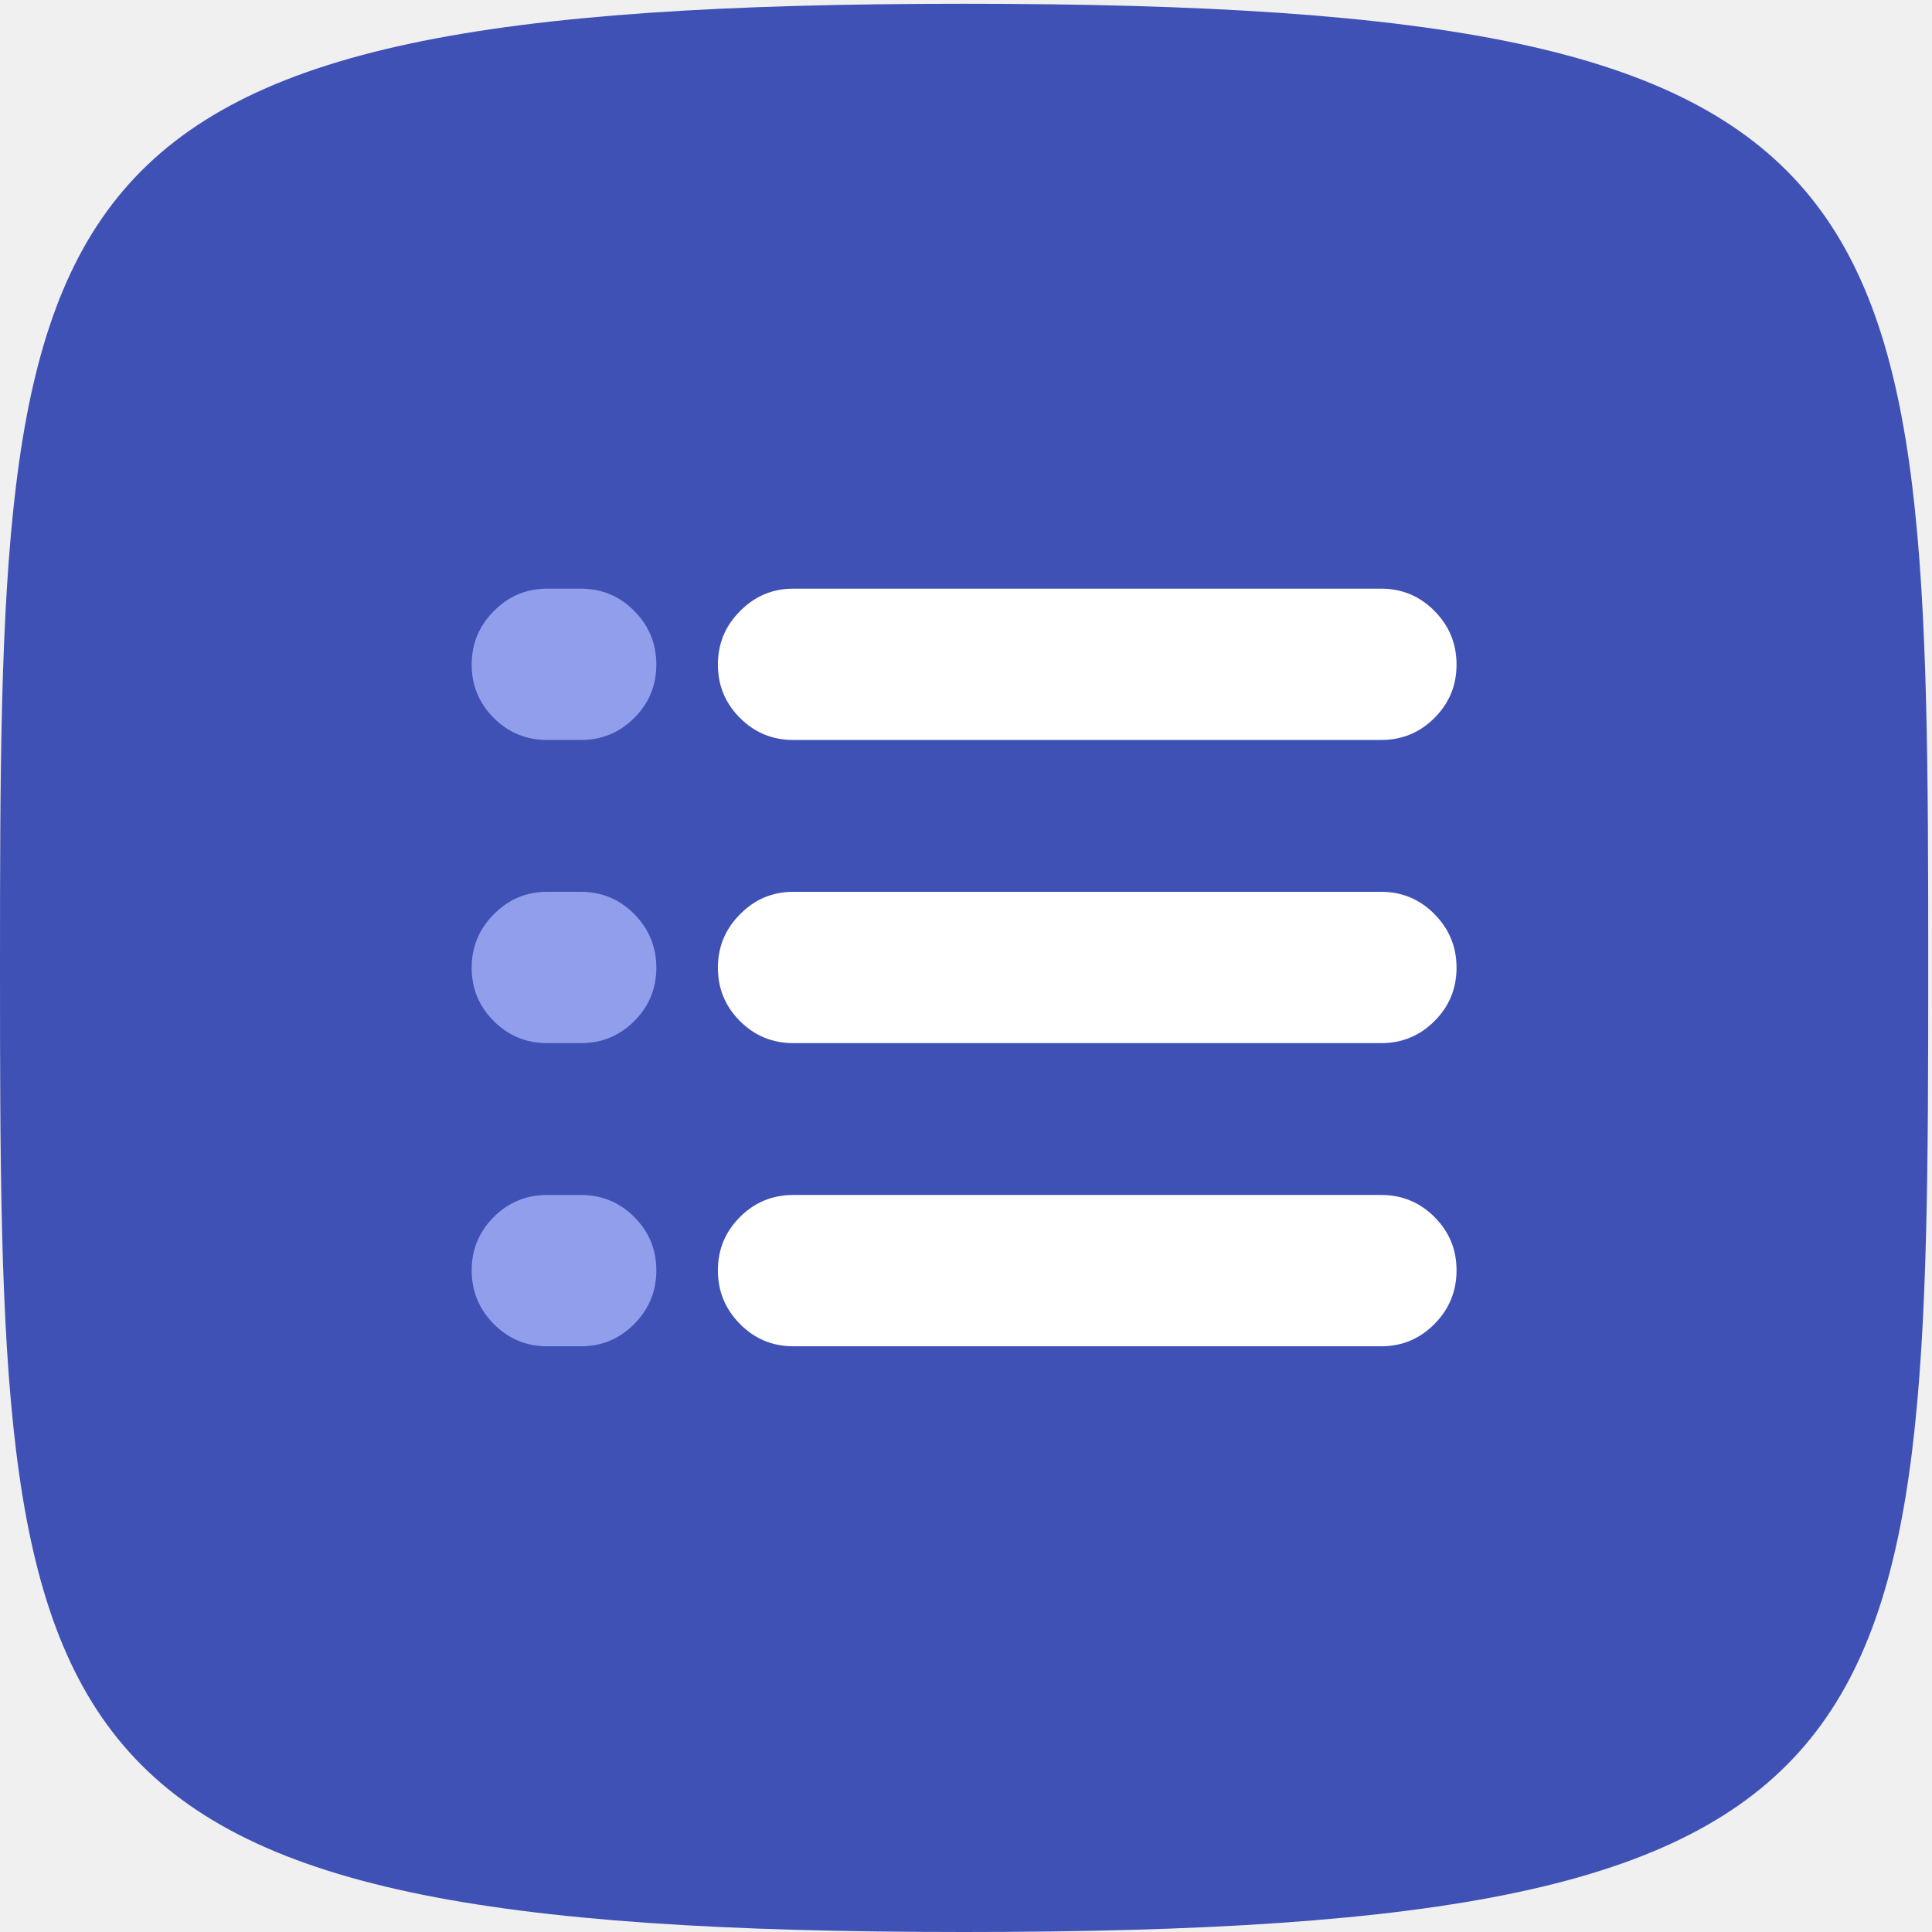
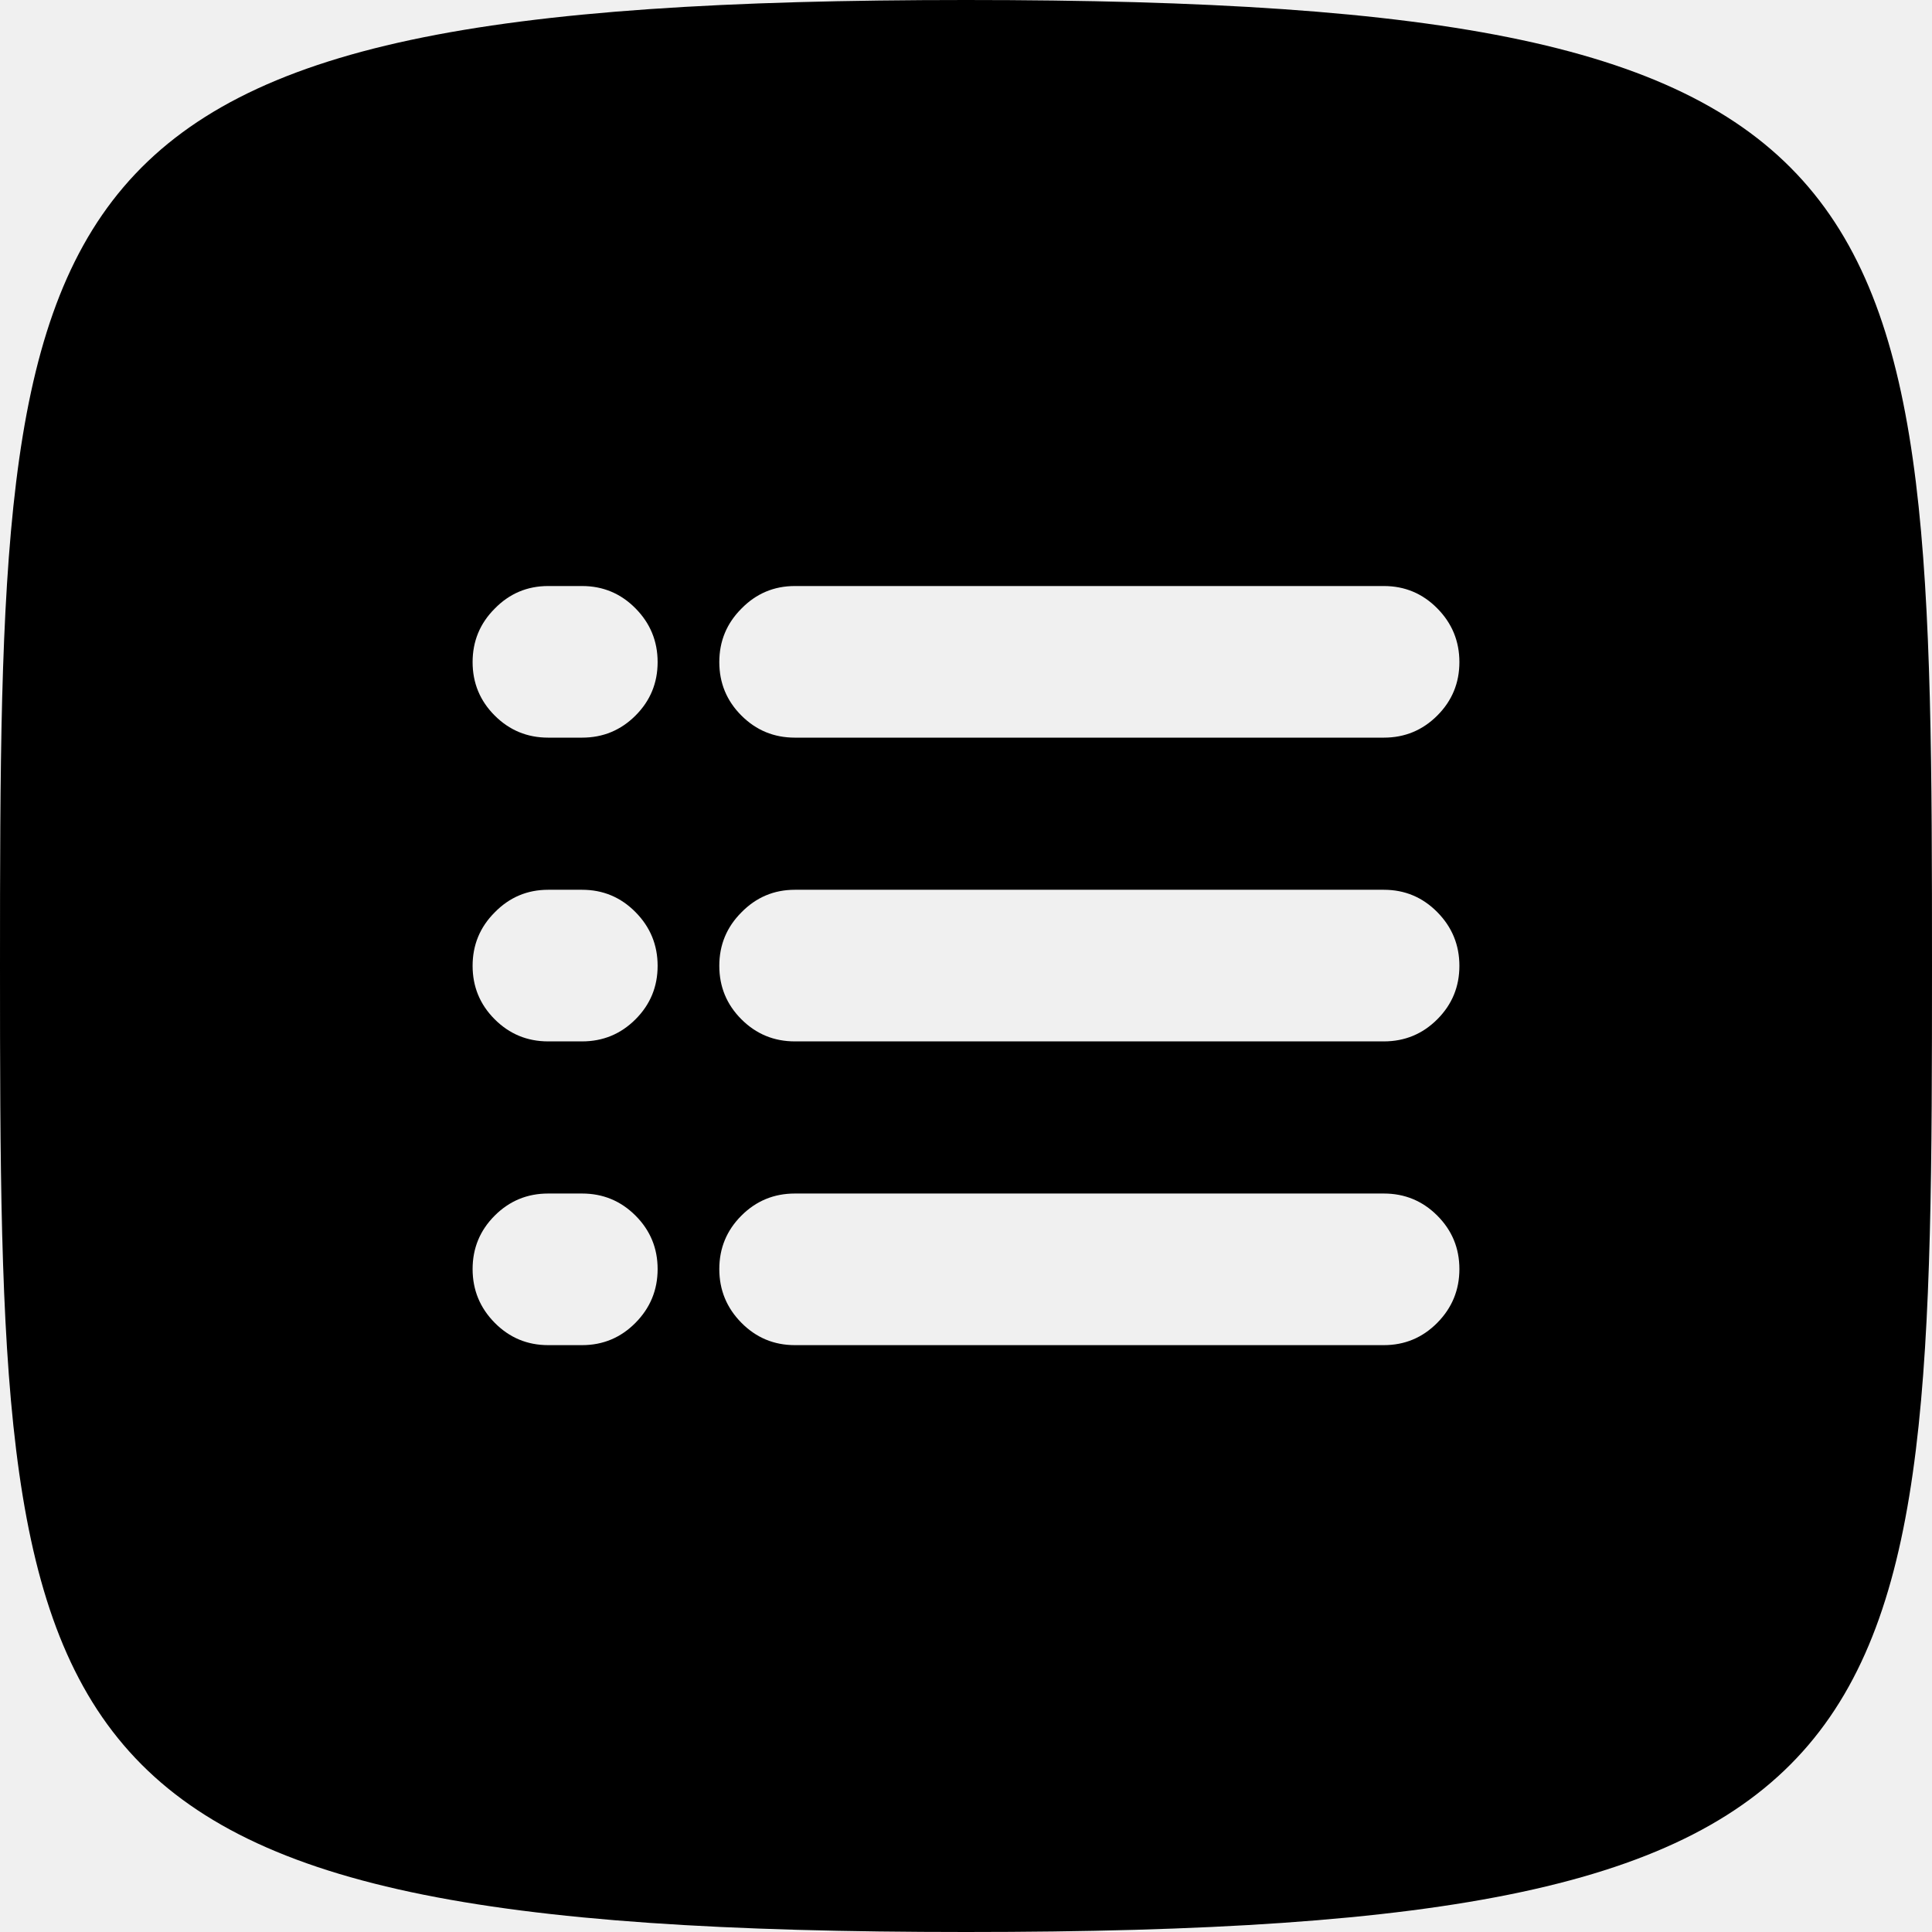
- <svg xmlns="http://www.w3.org/2000/svg" width="1024px" height="1024px" viewBox="0 0 1024 1024">
-   <defs />
-   <g id="Listit" stroke="none" stroke-width="1" fill="none" fill-rule="evenodd">
-     <path d="M0,513 C0,930.495 3.944,1024 511,1024 C1018.056,1024 1022,930.495 1022,513 C1022,95.505 1018.056,2 511,2 C3.944,2 0,95.505 0,513 Z" id="background" fill="#3F51B5" fill-rule="nonzero" />
-     <g id="icon" transform="translate(250, 312)">
-       <path d="M11.691,333.047 C3.897,340.841 0,350.266 0,361.322 C0,372.378 3.897,381.848 11.691,389.733 C19.484,397.617 28.909,401.559 39.966,401.559 L57.909,401.559 C68.966,401.559 78.391,397.617 86.184,389.733 C93.978,381.848 97.875,372.378 97.875,361.322 C97.875,350.266 93.978,340.841 86.184,333.047 C78.391,325.253 68.966,321.356 57.909,321.356 L39.966,321.356 C28.909,321.356 19.484,325.253 11.691,333.047 Z" id="Path" fill="#909EEB" />
-       <path d="M11.691,172.641 C3.897,180.434 0,189.859 0,200.916 C0,211.972 3.897,221.397 11.691,229.191 C19.484,236.984 28.909,240.881 39.966,240.881 L57.909,240.881 C68.966,240.881 78.391,236.984 86.184,229.191 C93.978,221.397 97.875,211.972 97.875,200.916 C97.875,189.859 93.978,180.389 86.184,172.505 C78.391,164.62 68.966,160.678 57.909,160.678 L39.966,160.678 C28.909,160.678 19.484,164.666 11.691,172.641 Z" id="Path" fill="#909EEB" />
-       <path d="M11.691,11.963 C3.897,19.756 0,29.181 0,40.237 C0,51.294 3.897,60.719 11.691,68.513 C19.484,76.306 28.909,80.203 39.966,80.203 L57.909,80.203 C68.966,80.203 78.391,76.306 86.184,68.513 C93.978,60.719 97.875,51.294 97.875,40.237 C97.875,29.181 93.978,19.711 86.184,11.827 C78.391,3.942 68.966,0 57.909,0 L39.966,0 C28.909,0 19.484,3.987 11.691,11.963 Z" id="Path" fill="#909EEB" />
-       <path d="M142.191,333.047 C134.397,340.841 130.5,350.266 130.5,361.322 C130.5,372.378 134.397,381.848 142.191,389.733 C149.984,397.617 159.409,401.559 170.466,401.559 L482.034,401.559 C493.091,401.559 502.516,397.617 510.309,389.733 C518.103,381.848 522,372.378 522,361.322 C522,350.266 518.103,340.841 510.309,333.047 C502.516,325.253 493.091,321.356 482.034,321.356 L170.466,321.356 C159.409,321.356 149.984,325.253 142.191,333.047 Z" id="Path" fill="#FFFFFF" />
-       <path d="M142.191,172.641 C134.397,180.434 130.5,189.859 130.5,200.916 C130.5,211.972 134.397,221.397 142.191,229.191 C149.984,236.984 159.409,240.881 170.466,240.881 L482.034,240.881 C493.091,240.881 502.516,236.984 510.309,229.191 C518.103,221.397 522,211.972 522,200.916 C522,189.859 518.103,180.389 510.309,172.505 C502.516,164.62 493.091,160.678 482.034,160.678 L170.466,160.678 C159.409,160.678 149.984,164.666 142.191,172.641 Z" id="Path" fill="#FFFFFF" />
-       <path d="M142.191,11.963 C134.397,19.756 130.5,29.181 130.5,40.237 C130.5,51.294 134.397,60.719 142.191,68.513 C149.984,76.306 159.409,80.203 170.466,80.203 L482.034,80.203 C493.091,80.203 502.516,76.306 510.309,68.513 C518.103,60.719 522,51.294 522,40.237 C522,29.181 518.103,19.711 510.309,11.827 C502.516,3.942 493.091,0 482.034,0 L170.466,0 C159.409,0 149.984,3.987 142.191,11.963 Z" id="Path" fill="#FFFFFF" />
-     </g>
-   </g>
+ <svg xmlns="http://www.w3.org/2000/svg" viewBox="0 0 1022 1022">
+   <path d="M511,0 C1018.056,0 1022,93.505 1022,511 C1022,928.495 1018.056,1022 511,1022 C3.944,1022 0,928.495 0,511 C0,93.505 3.944,0 511,0 Z M307.909,631.356 L289.966,631.356 C278.909,631.356 269.484,635.253 261.691,643.047 C253.897,650.841 250,660.266 250,671.322 C250,682.378 253.897,691.848 261.691,699.733 C269.484,707.617 278.909,711.559 289.966,711.559 L307.909,711.559 C318.966,711.559 328.391,707.617 336.184,699.733 C343.978,691.848 347.875,682.378 347.875,671.322 C347.875,660.266 343.978,650.841 336.184,643.047 C328.391,635.253 318.966,631.356 307.909,631.356 Z M732.034,631.356 L420.466,631.356 C409.409,631.356 399.984,635.253 392.191,643.047 C384.397,650.841 380.5,660.266 380.5,671.322 C380.5,682.378 384.397,691.848 392.191,699.733 C399.984,707.617 409.409,711.559 420.466,711.559 L732.034,711.559 C743.091,711.559 752.516,707.617 760.309,699.733 C768.103,691.848 772,682.378 772,671.322 C772,660.266 768.103,650.841 760.309,643.047 C752.516,635.253 743.091,631.356 732.034,631.356 Z M307.909,470.678 L289.966,470.678 C278.909,470.678 269.484,474.666 261.691,482.641 C253.897,490.434 250,499.859 250,510.916 C250,521.972 253.897,531.397 261.691,539.191 C269.484,546.984 278.909,550.881 289.966,550.881 L307.909,550.881 C318.966,550.881 328.391,546.984 336.184,539.191 C343.978,531.397 347.875,521.972 347.875,510.916 C347.875,499.859 343.978,490.389 336.184,482.505 C328.391,474.62 318.966,470.678 307.909,470.678 Z M732.034,470.678 L420.466,470.678 C409.409,470.678 399.984,474.666 392.191,482.641 C384.397,490.434 380.5,499.859 380.5,510.916 C380.5,521.972 384.397,531.397 392.191,539.191 C399.984,546.984 409.409,550.881 420.466,550.881 L732.034,550.881 C743.091,550.881 752.516,546.984 760.309,539.191 C768.103,531.397 772,521.972 772,510.916 C772,499.859 768.103,490.389 760.309,482.505 C752.516,474.62 743.091,470.678 732.034,470.678 Z M307.909,310 L289.966,310 C278.909,310 269.484,313.987 261.691,321.962 C253.897,329.756 250,339.181 250,350.238 C250,361.294 253.897,370.719 261.691,378.512 C269.484,386.306 278.909,390.203 289.966,390.203 L307.909,390.203 C318.966,390.203 328.391,386.306 336.184,378.512 C343.978,370.719 347.875,361.294 347.875,350.238 C347.875,339.181 343.978,329.711 336.184,321.827 C328.391,313.942 318.966,310 307.909,310 Z M732.034,310 L420.466,310 C409.409,310 399.984,313.987 392.191,321.962 C384.397,329.756 380.5,339.181 380.5,350.238 C380.5,361.294 384.397,370.719 392.191,378.512 C399.984,386.306 409.409,390.203 420.466,390.203 L732.034,390.203 C743.091,390.203 752.516,386.306 760.309,378.512 C768.103,370.719 772,361.294 772,350.238 C772,339.181 768.103,329.711 760.309,321.827 C752.516,313.942 743.091,310 732.034,310 Z" />
</svg>
